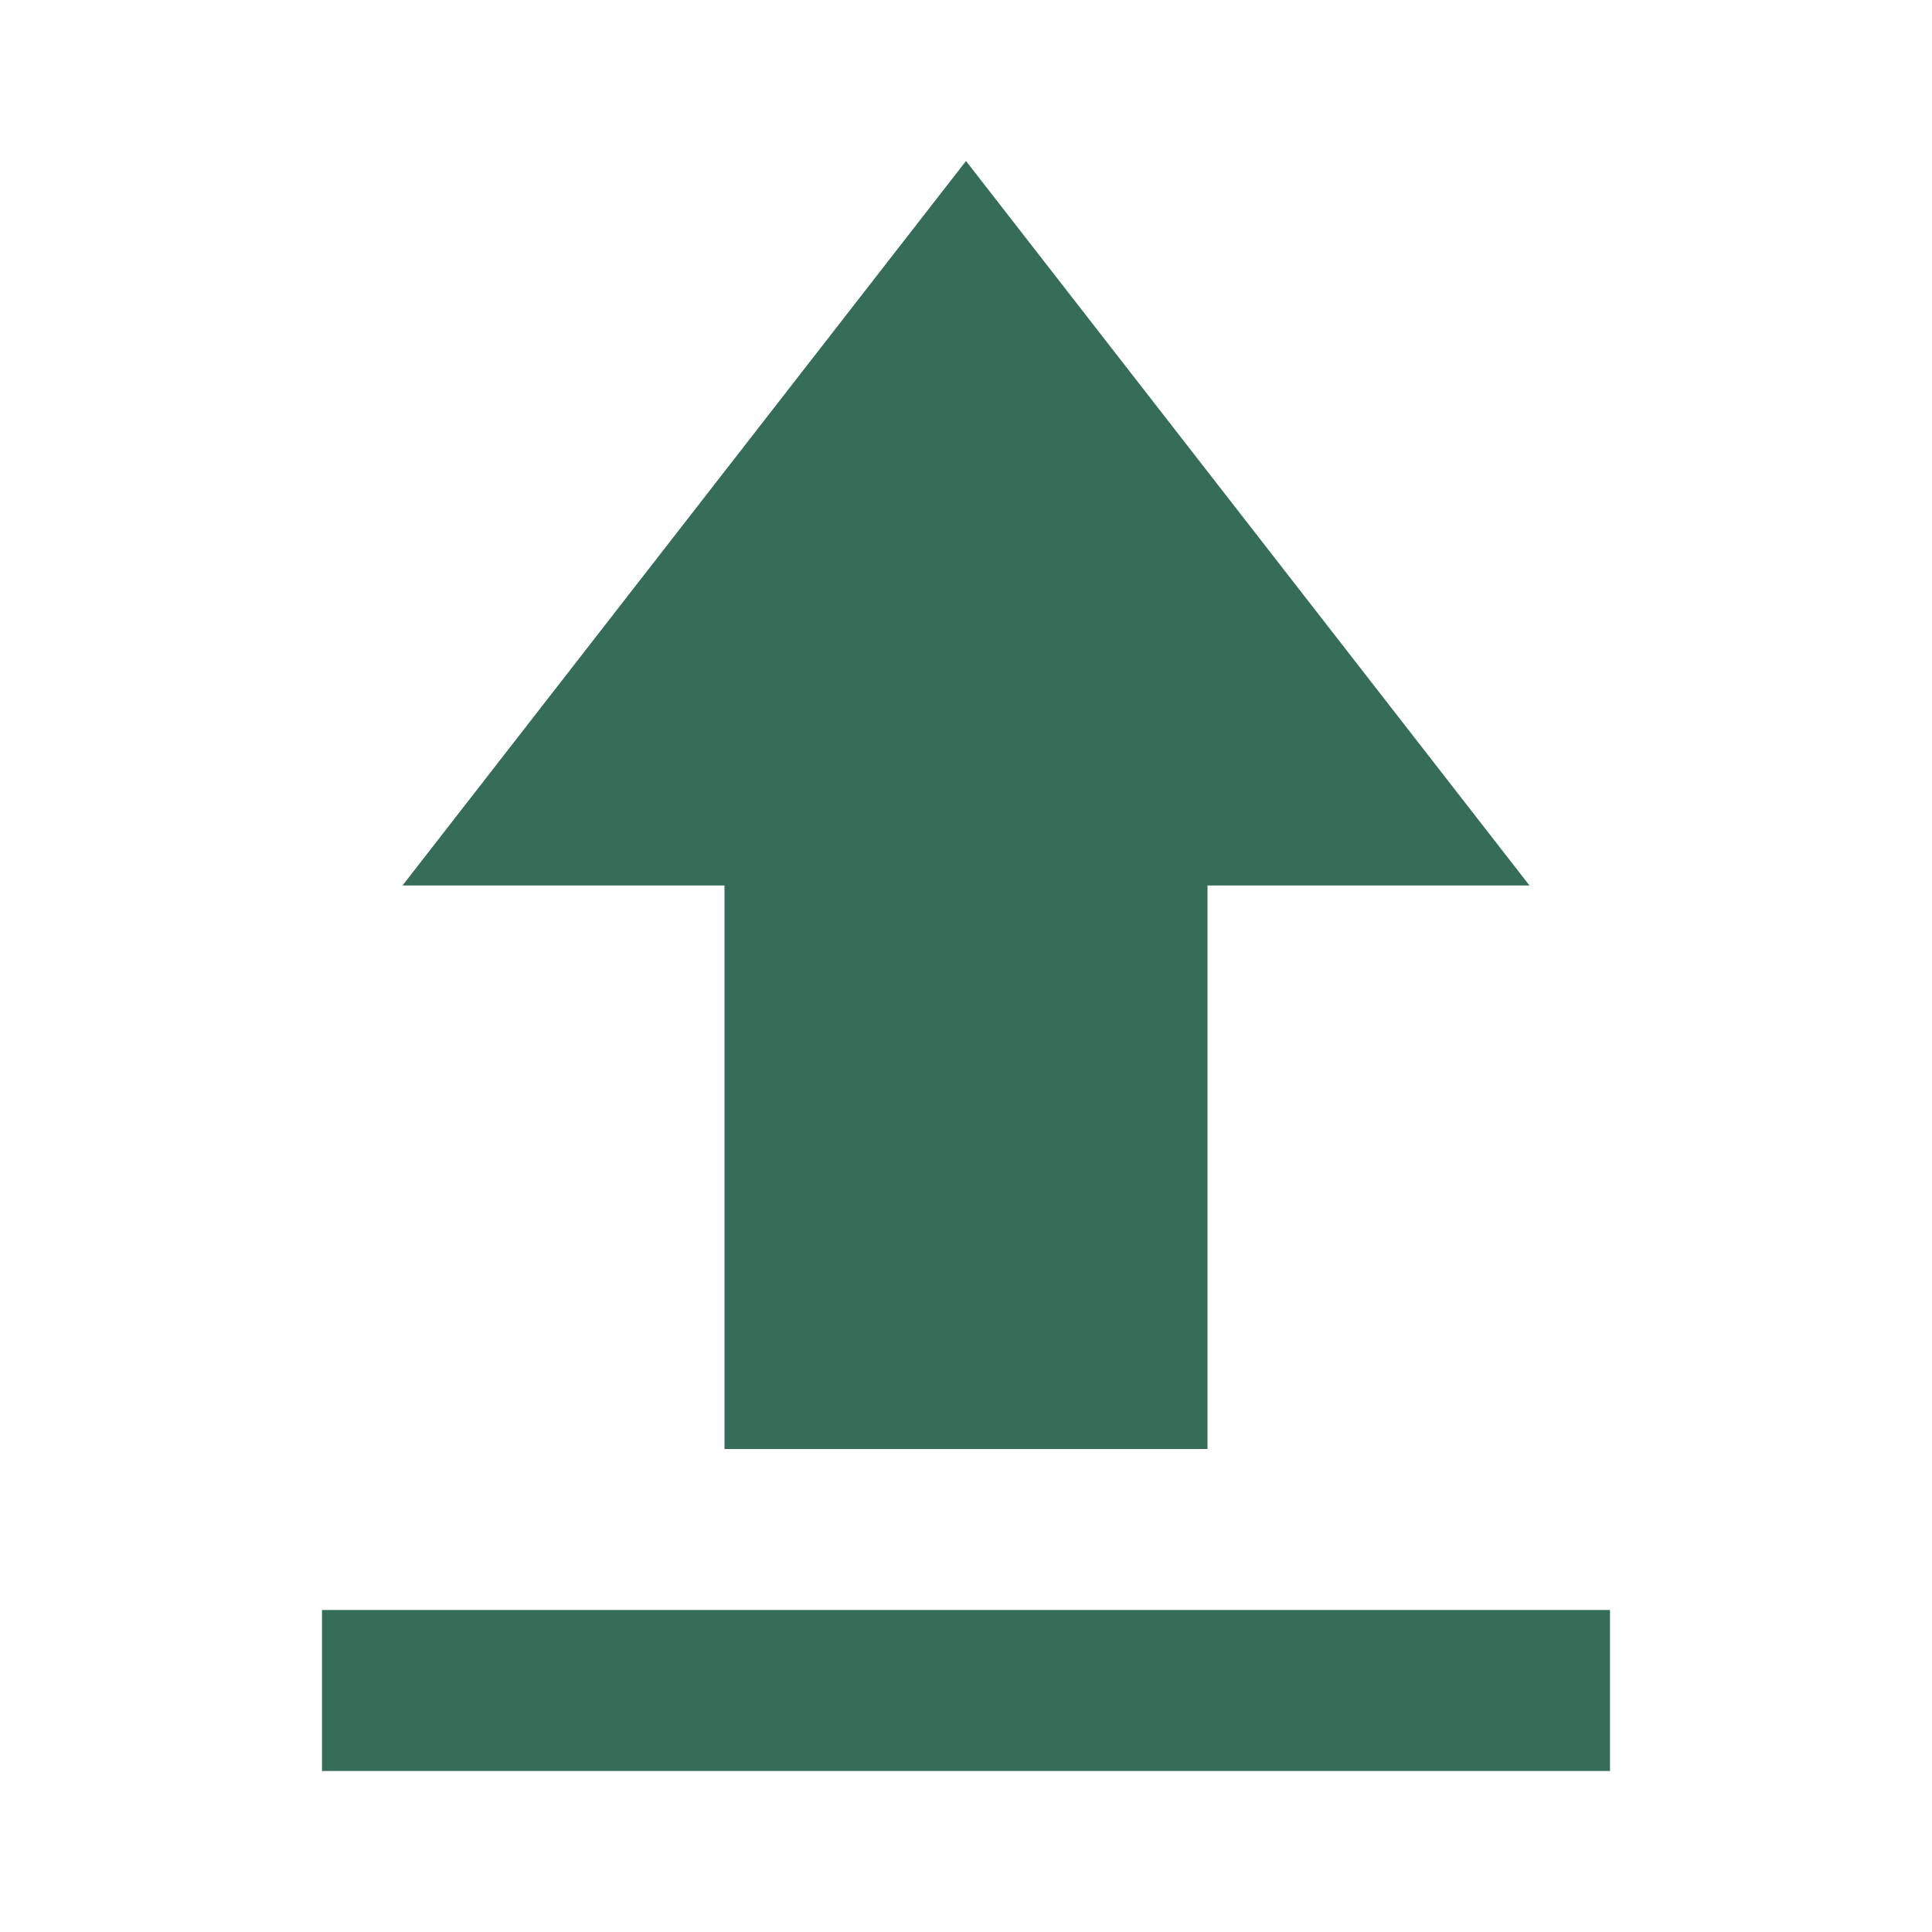
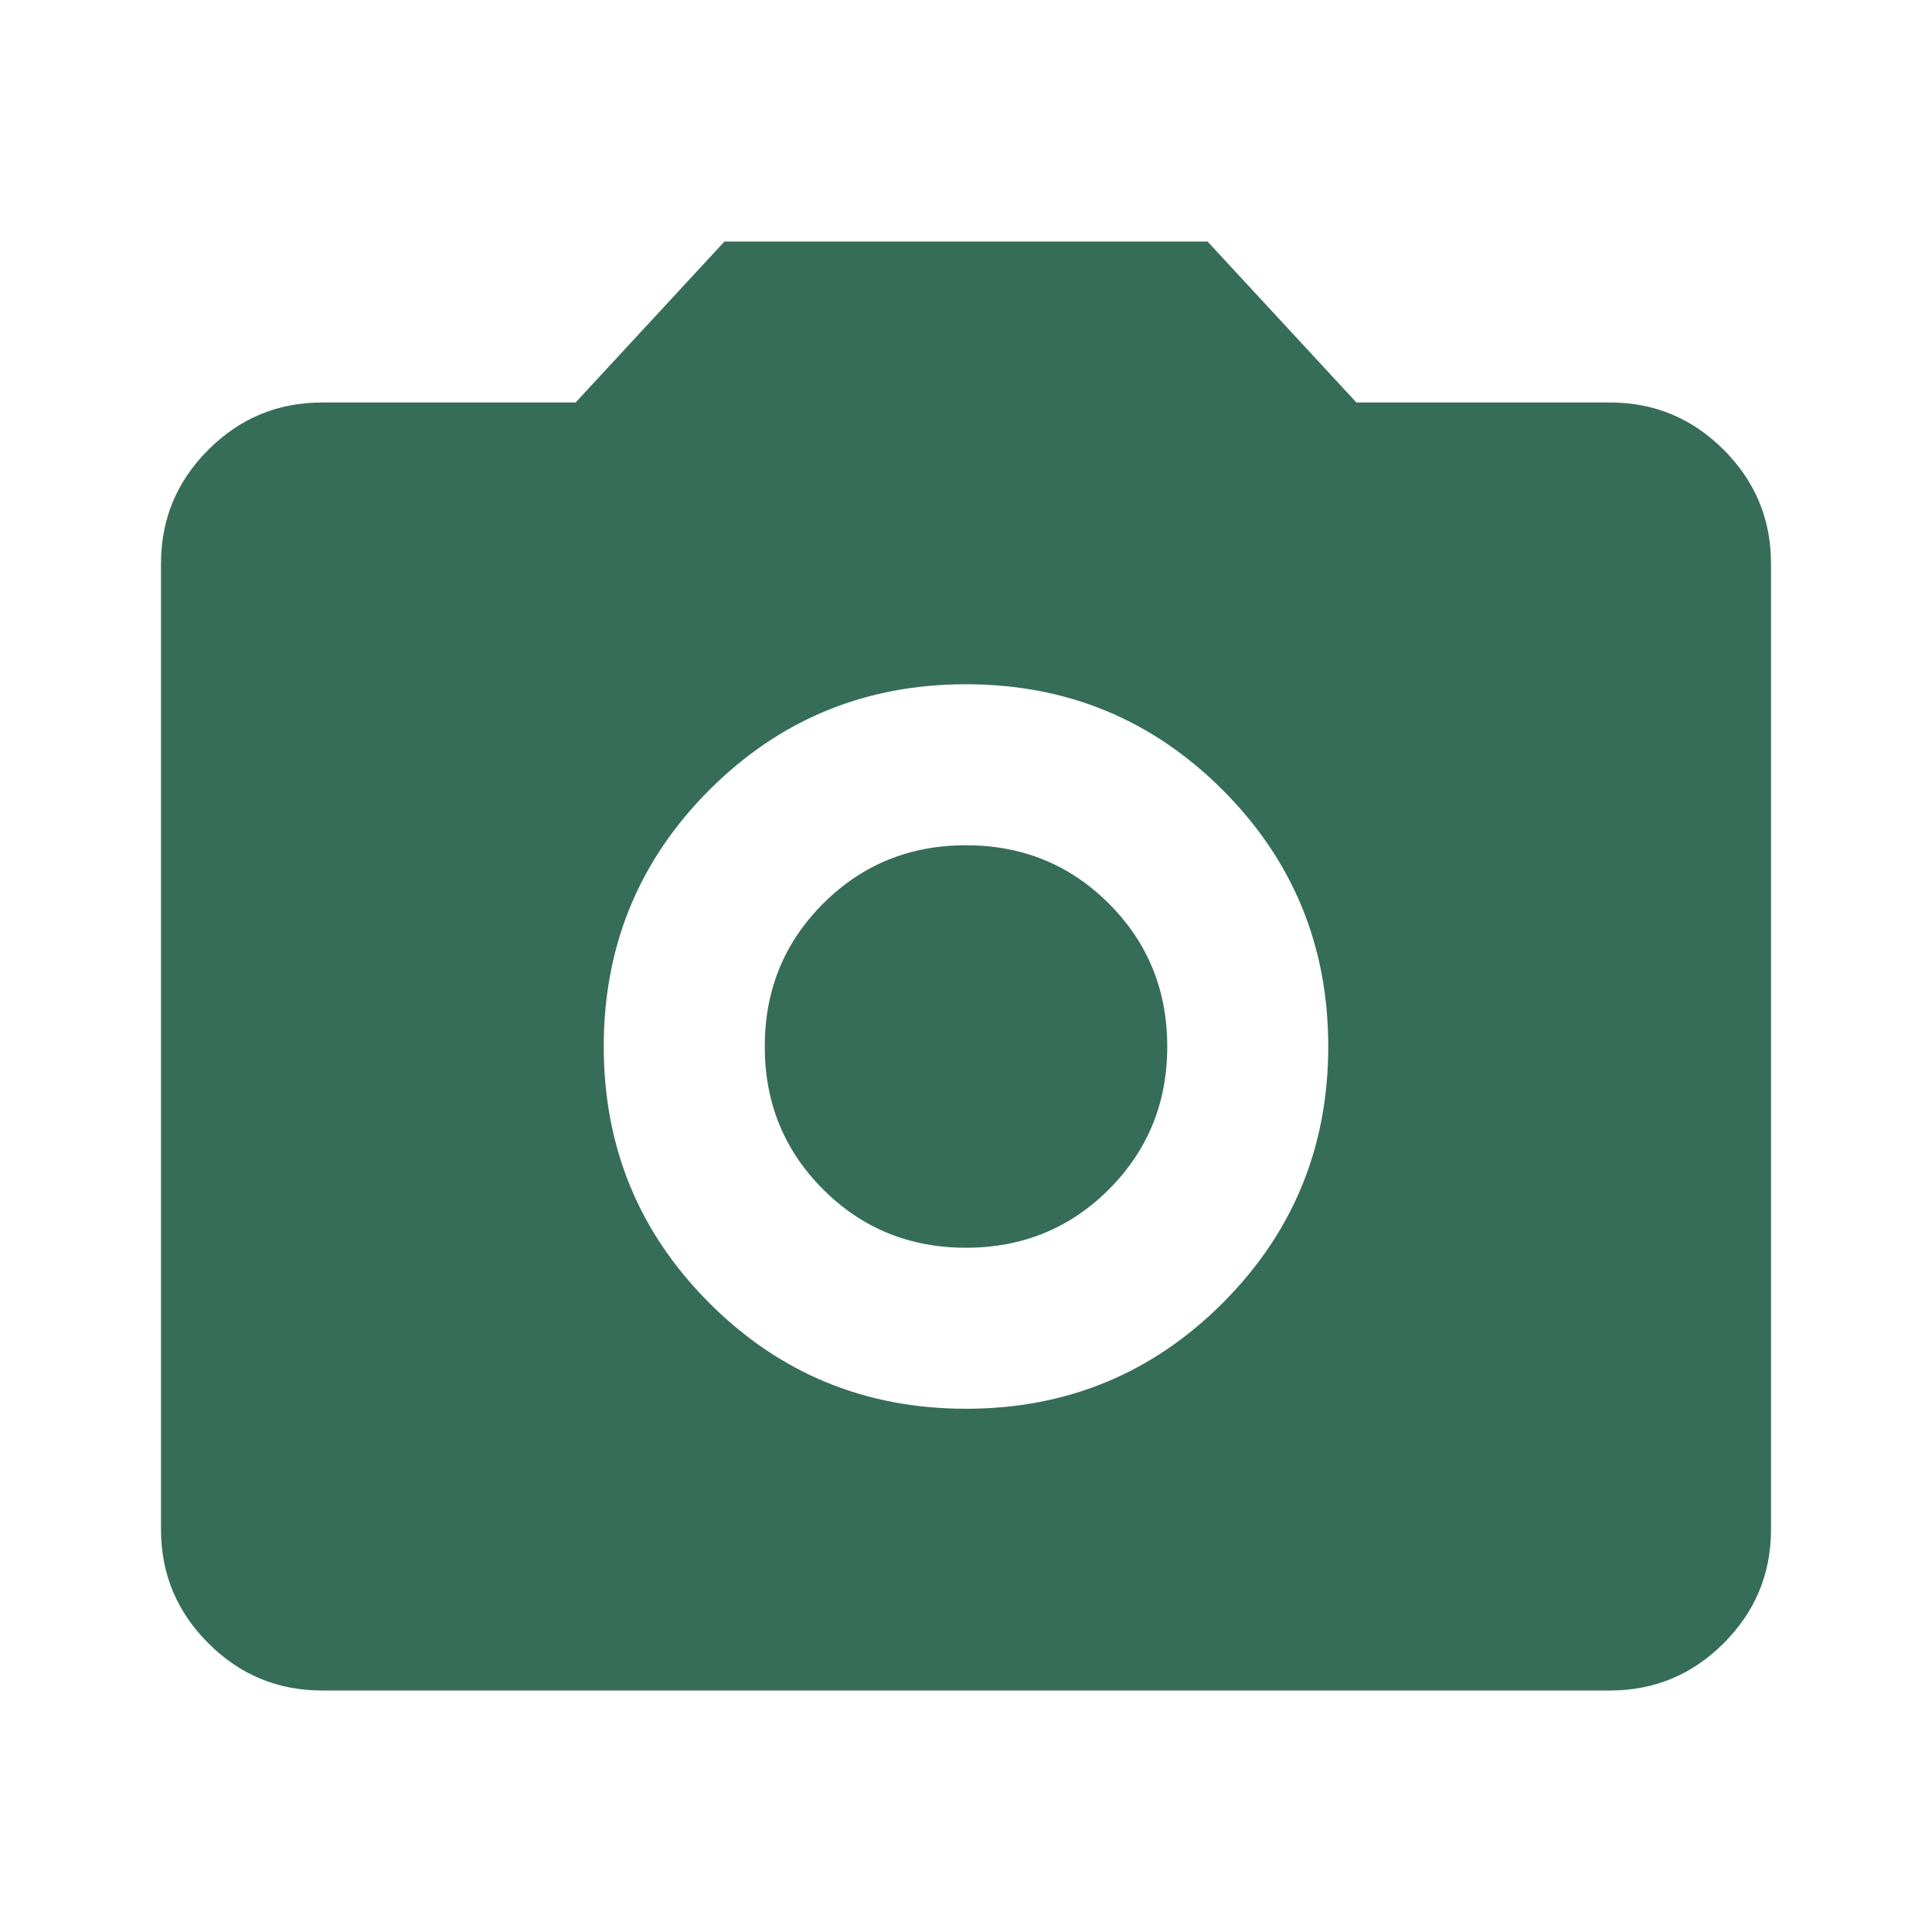
<svg xmlns="http://www.w3.org/2000/svg" height="24px" viewBox="0 -960 960 960" width="24px" fill="#366d59">
-   <path d="M160-80v-80h640v80H160Zm200-160v-280H200l280-360 280 360H600v280H360Z" />
+   <path d="M480-260q75 0 127.5-52.5T660-440q0-75-52.5-127.5T480-620q-75 0-127.5 52.5T300-440q0 75 52.5 127.5T480-260Zm0-80q-42 0-71-29t-29-71q0-42 29-71t71-29q42 0 71 29t29 71q0 42-29 71t-71 29ZM160-120q-33 0-56.5-23.5T80-200v-480q0-33 23.5-56.5T160-760h126l74-80h240l74 80h126q33 0 56.5 23.5T880-680v480q0 33-23.5 56.5T800-120H160Z" />
</svg>
